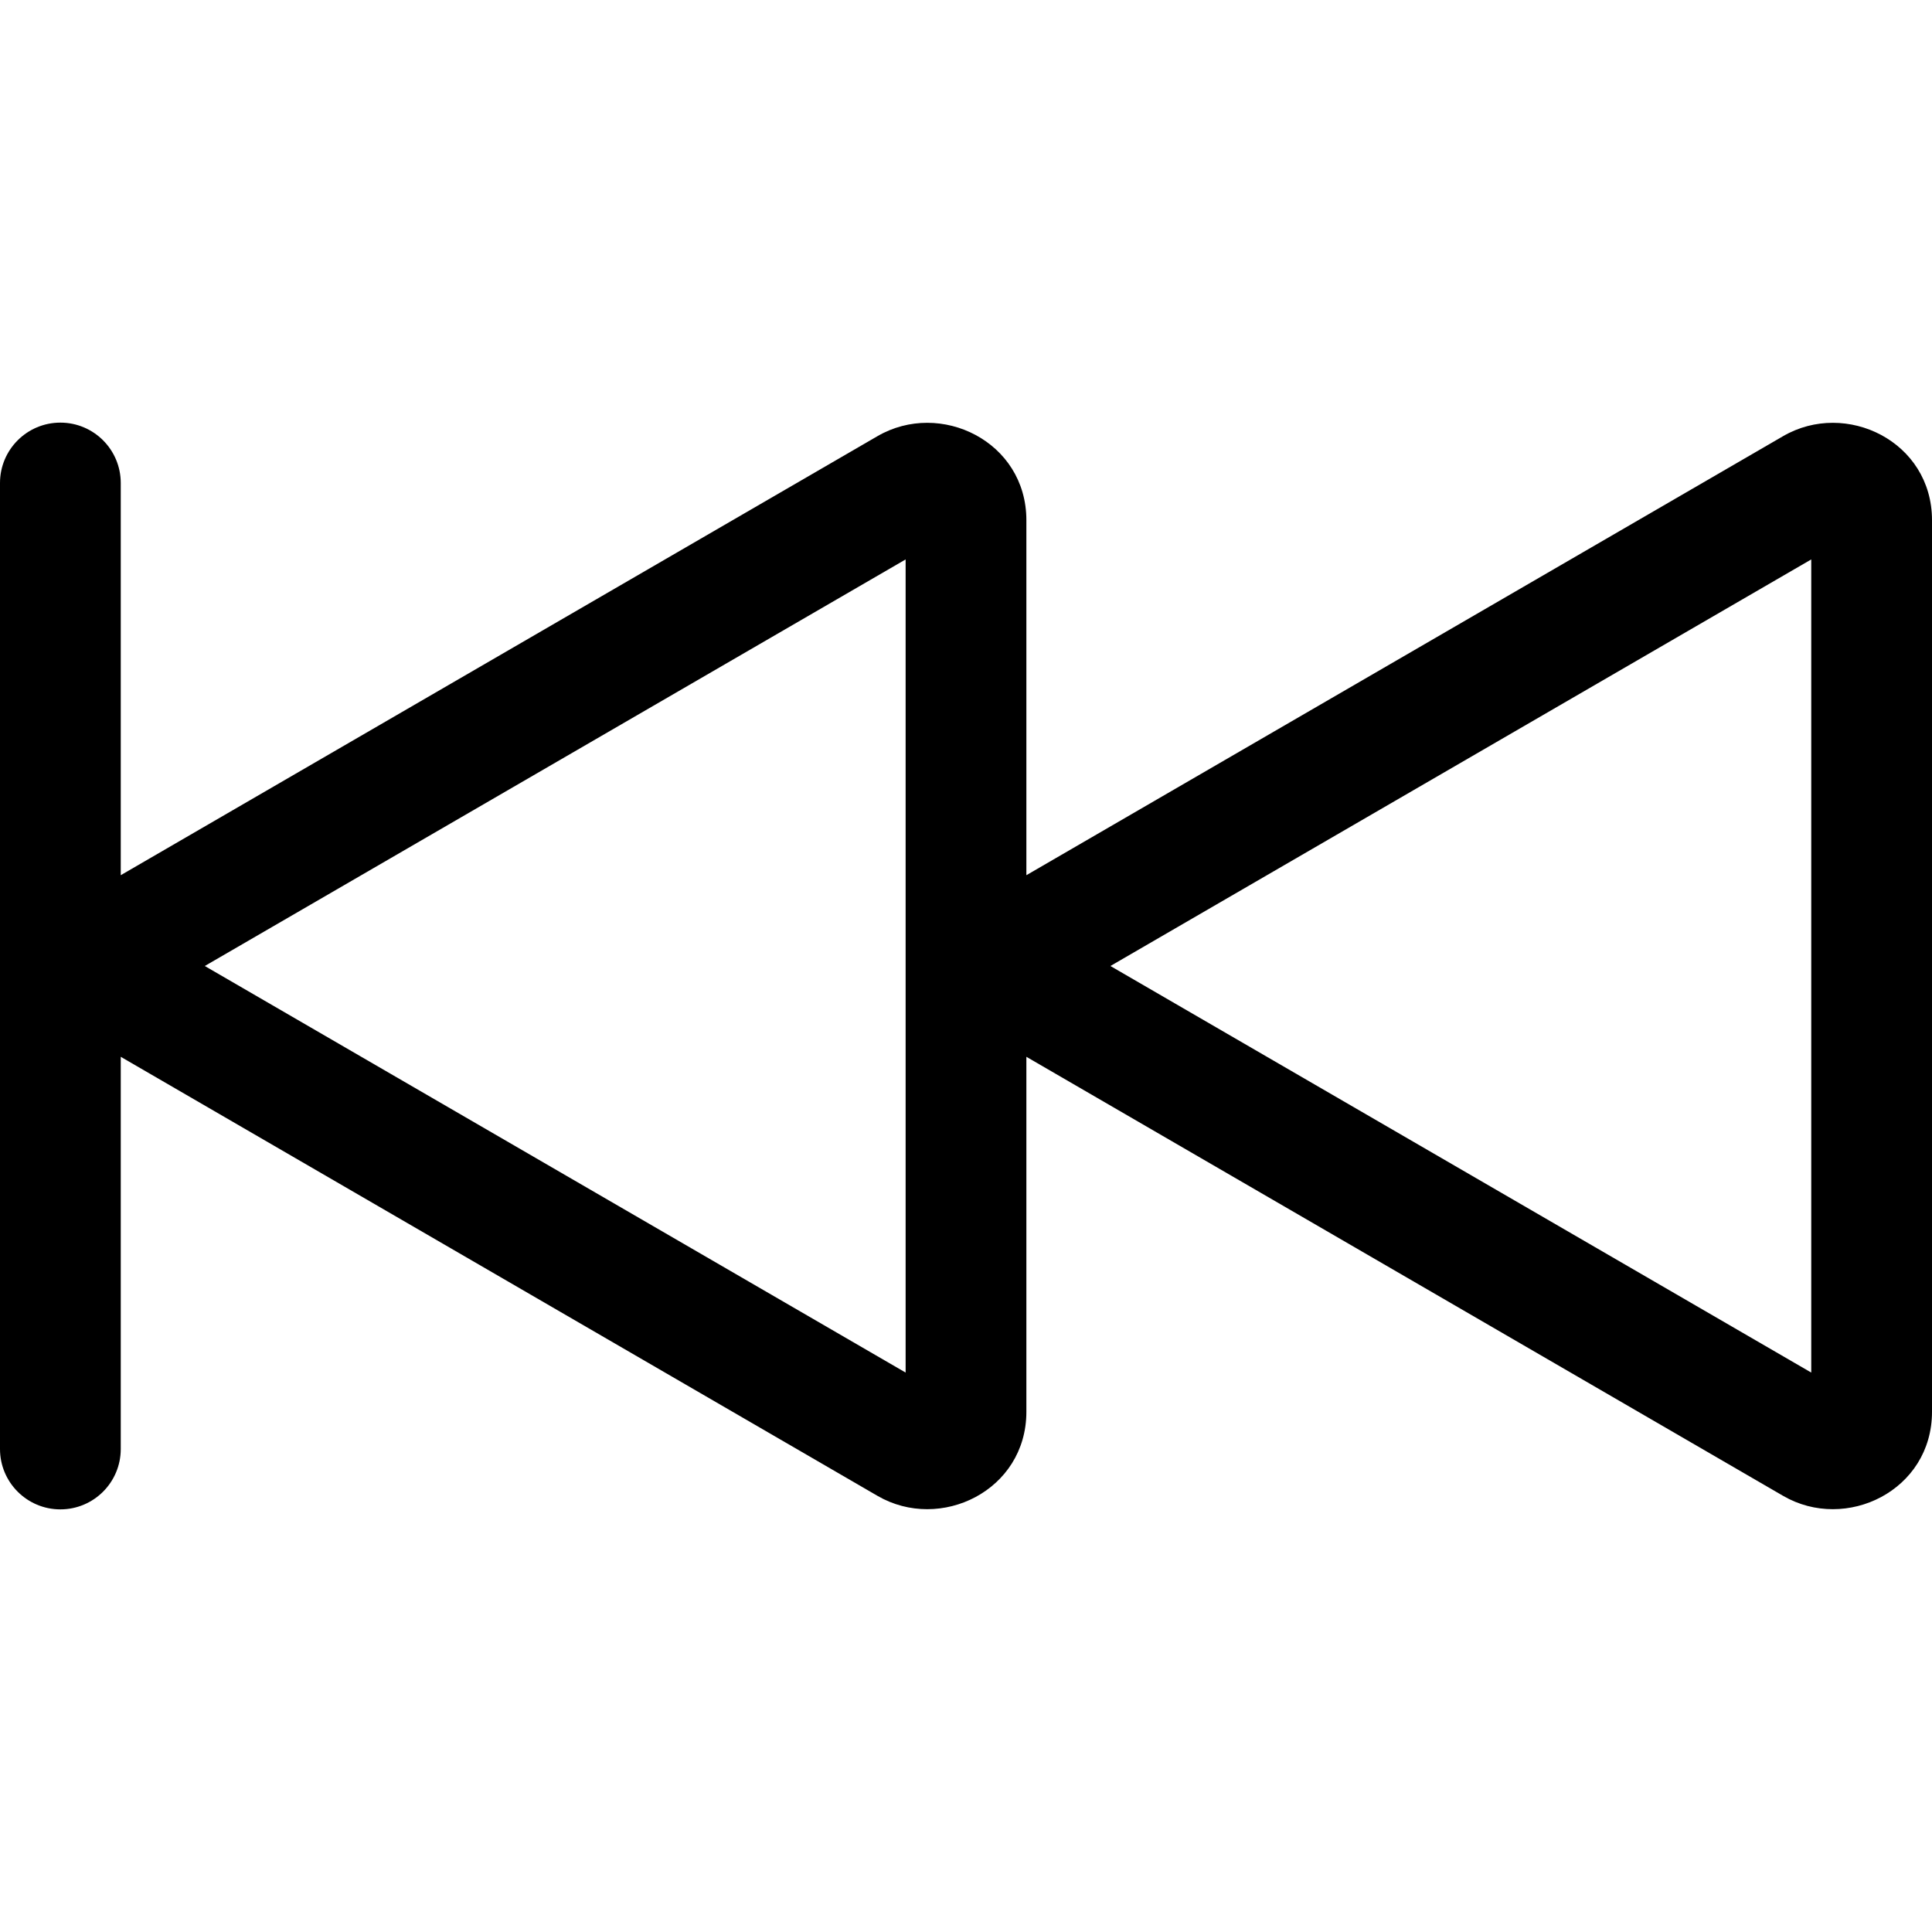
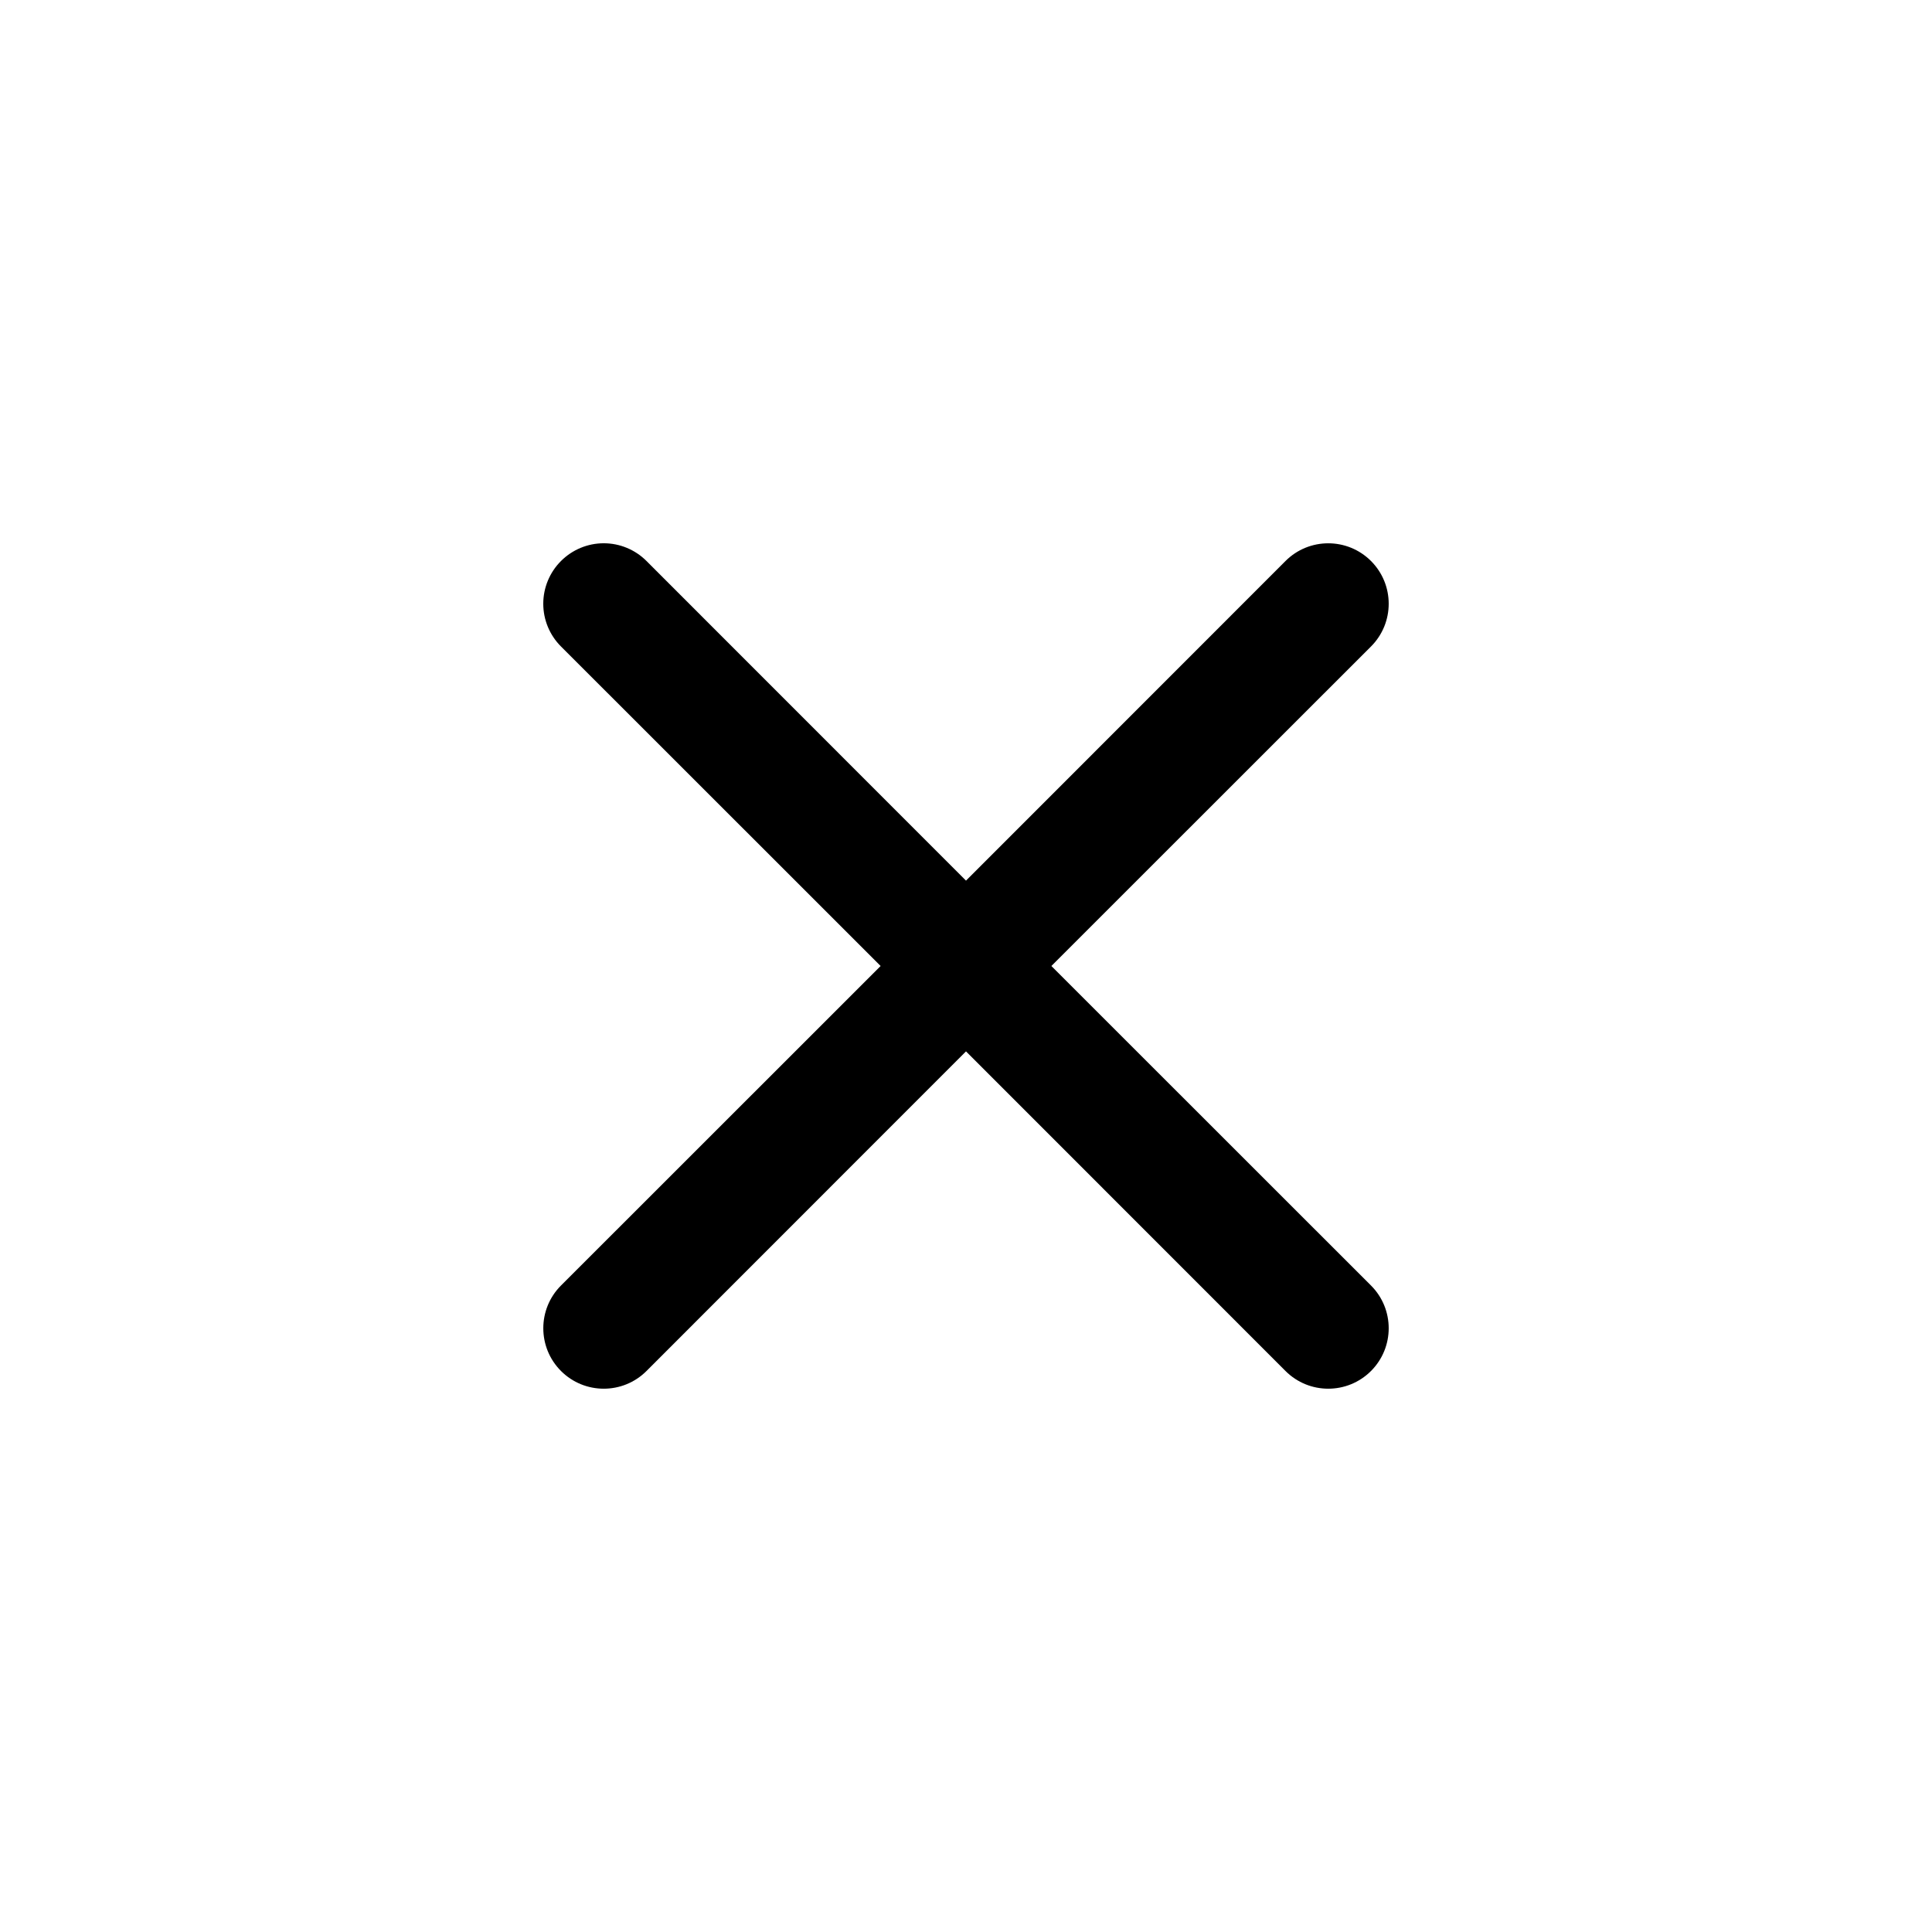
- <svg xmlns="http://www.w3.org/2000/svg" width="16" height="16" fill="currentColor" class="bi bi-skip-backward" viewBox="0 0 16 16">
-   <path d="M.5 3.5A.5.5 0 0 1 1 4v3.248l6.267-3.636c.52-.302 1.233.043 1.233.696v2.94l6.267-3.636c.52-.302 1.233.043 1.233.696v7.384c0 .653-.713.998-1.233.696L8.5 8.752v2.94c0 .653-.713.998-1.233.696L1 8.752V12a.5.5 0 0 1-1 0V4a.5.5 0 0 1 .5-.5zm7 1.133L1.696 8 7.5 11.367V4.633zm7.5 0L9.196 8 15 11.367V4.633z" />
+ <svg xmlns="http://www.w3.org/2000/svg" width="16" height="16" fill="currentColor" class="bi bi-x" viewBox="0 0 16 16">
+   <path d="M4.646 4.646a.5.5 0 0 1 .708 0L8 7.293l2.646-2.647a.5.5 0 0 1 .708.708L8.707 8l2.647 2.646a.5.5 0 0 1-.708.708L8 8.707l-2.646 2.647a.5.5 0 0 1-.708-.708L7.293 8 4.646 5.354a.5.5 0 0 1 0-.708z" />
</svg>
